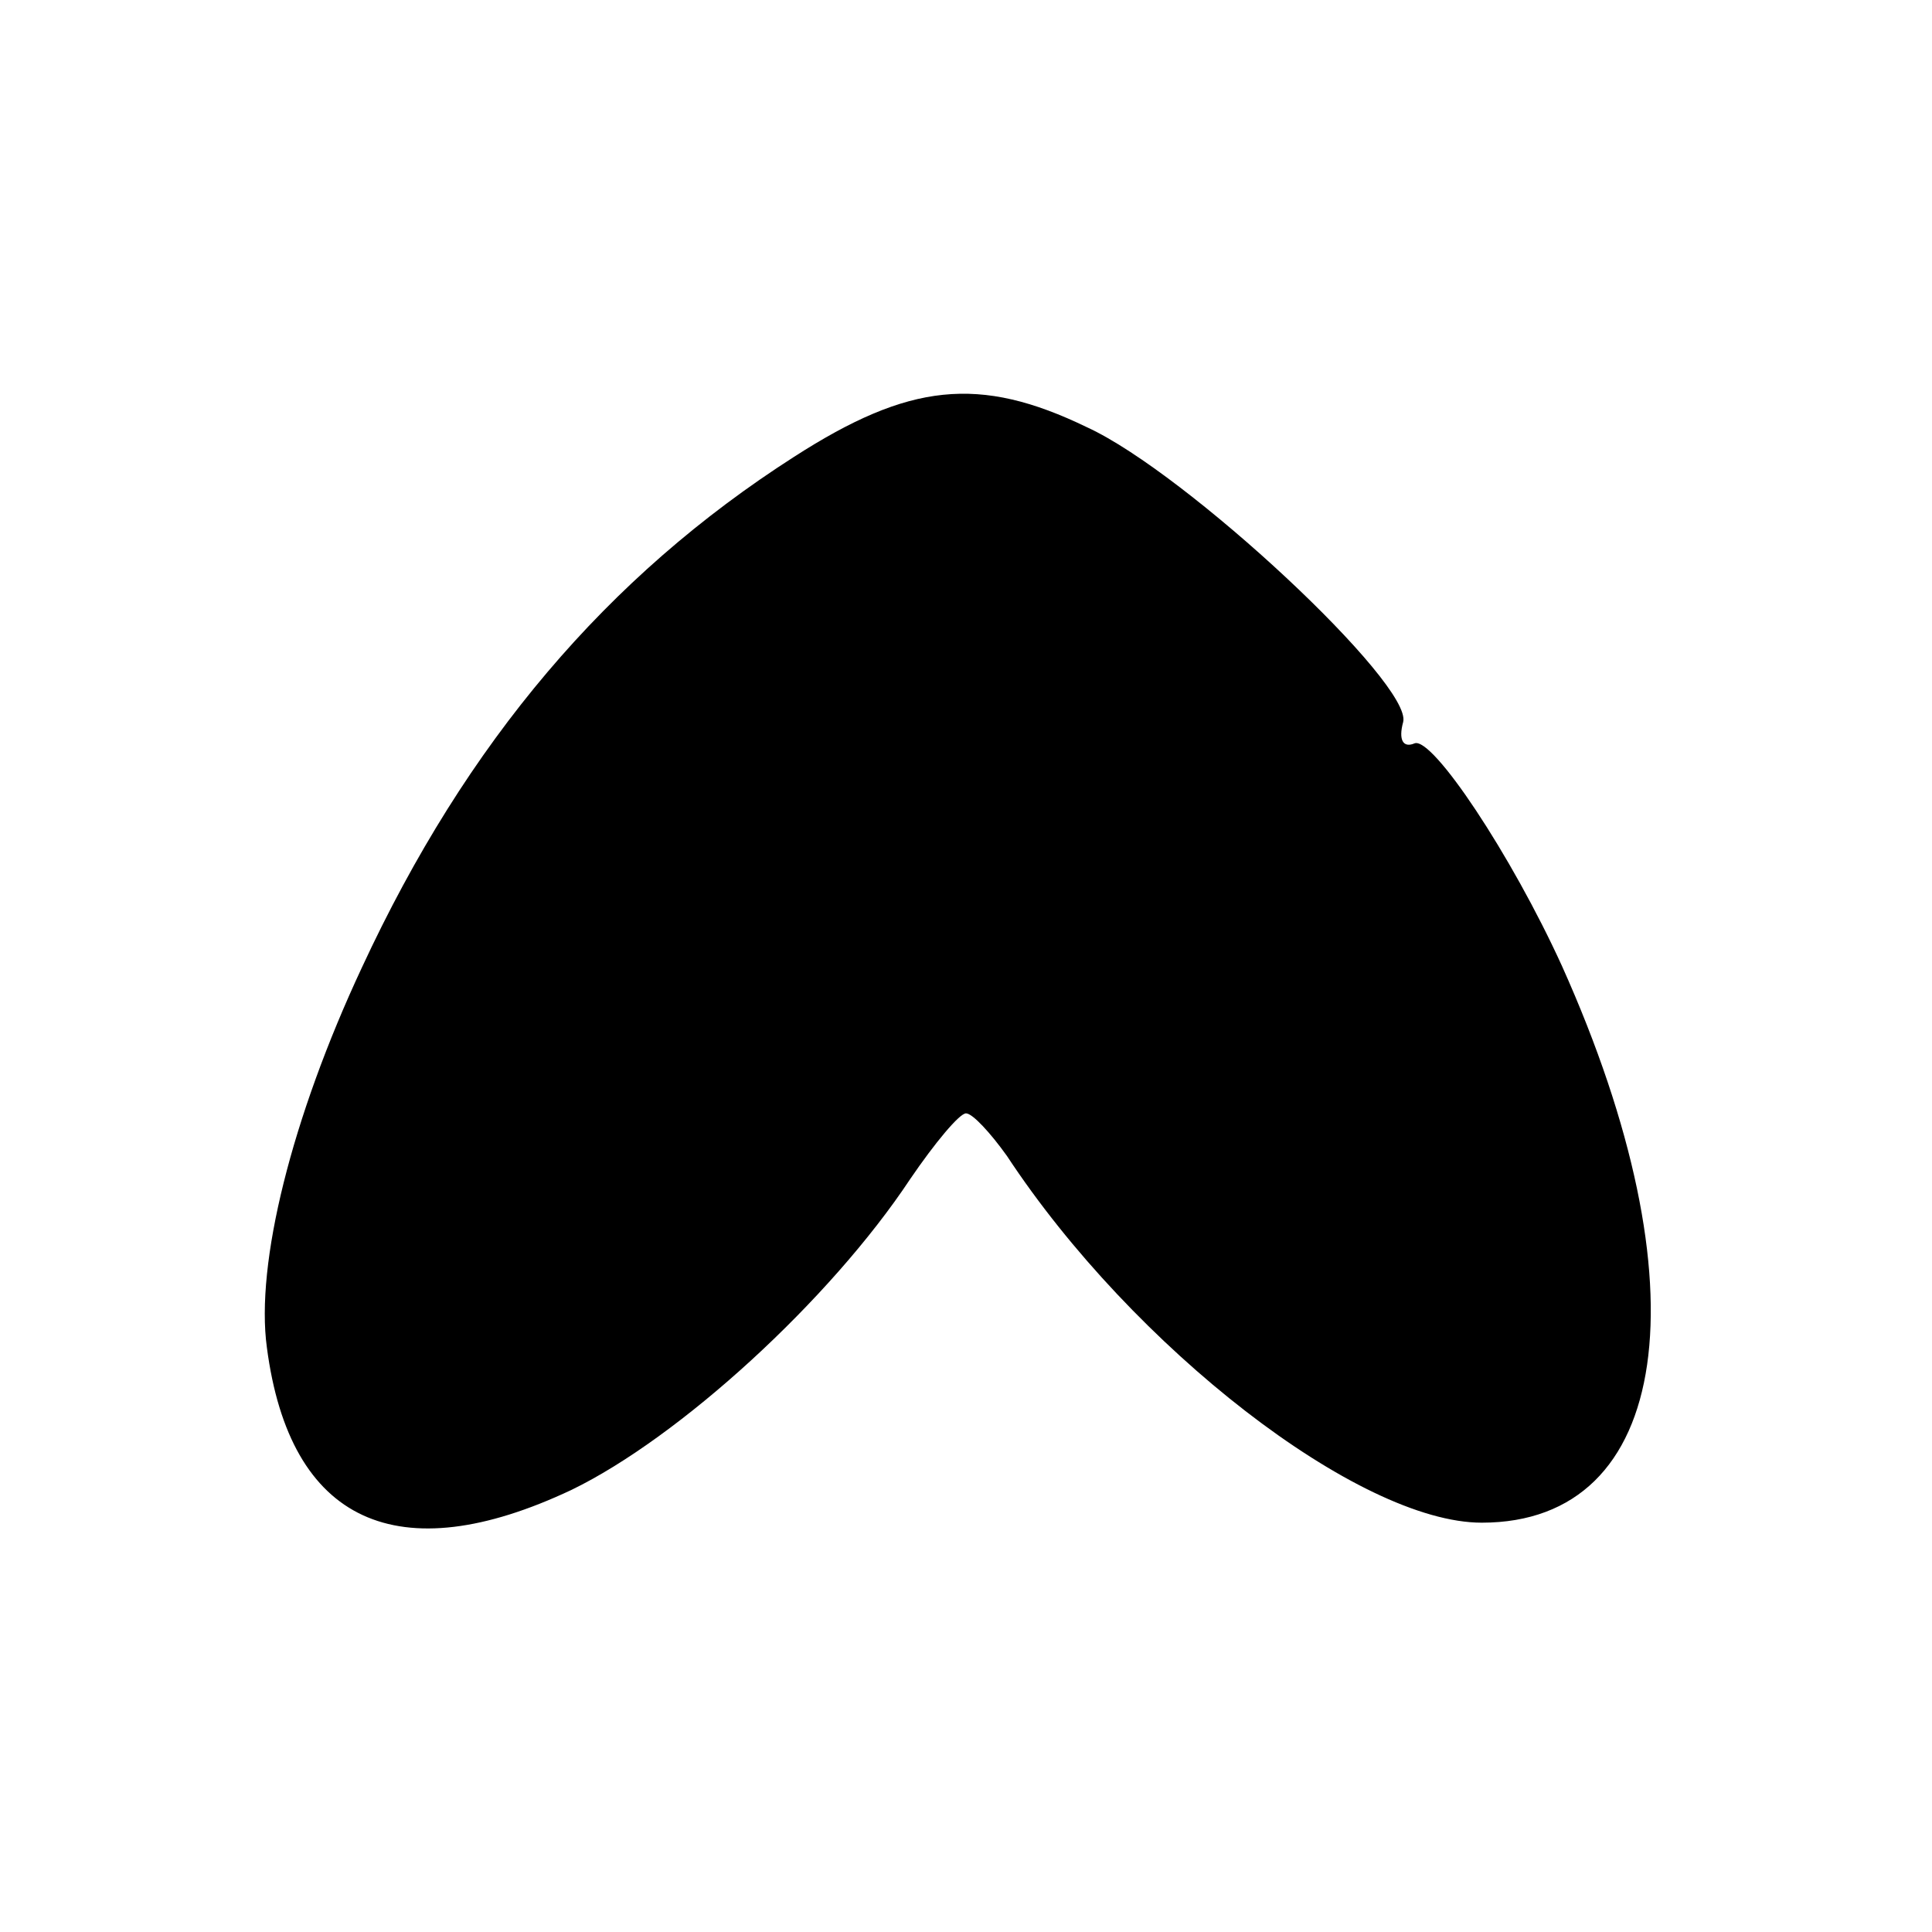
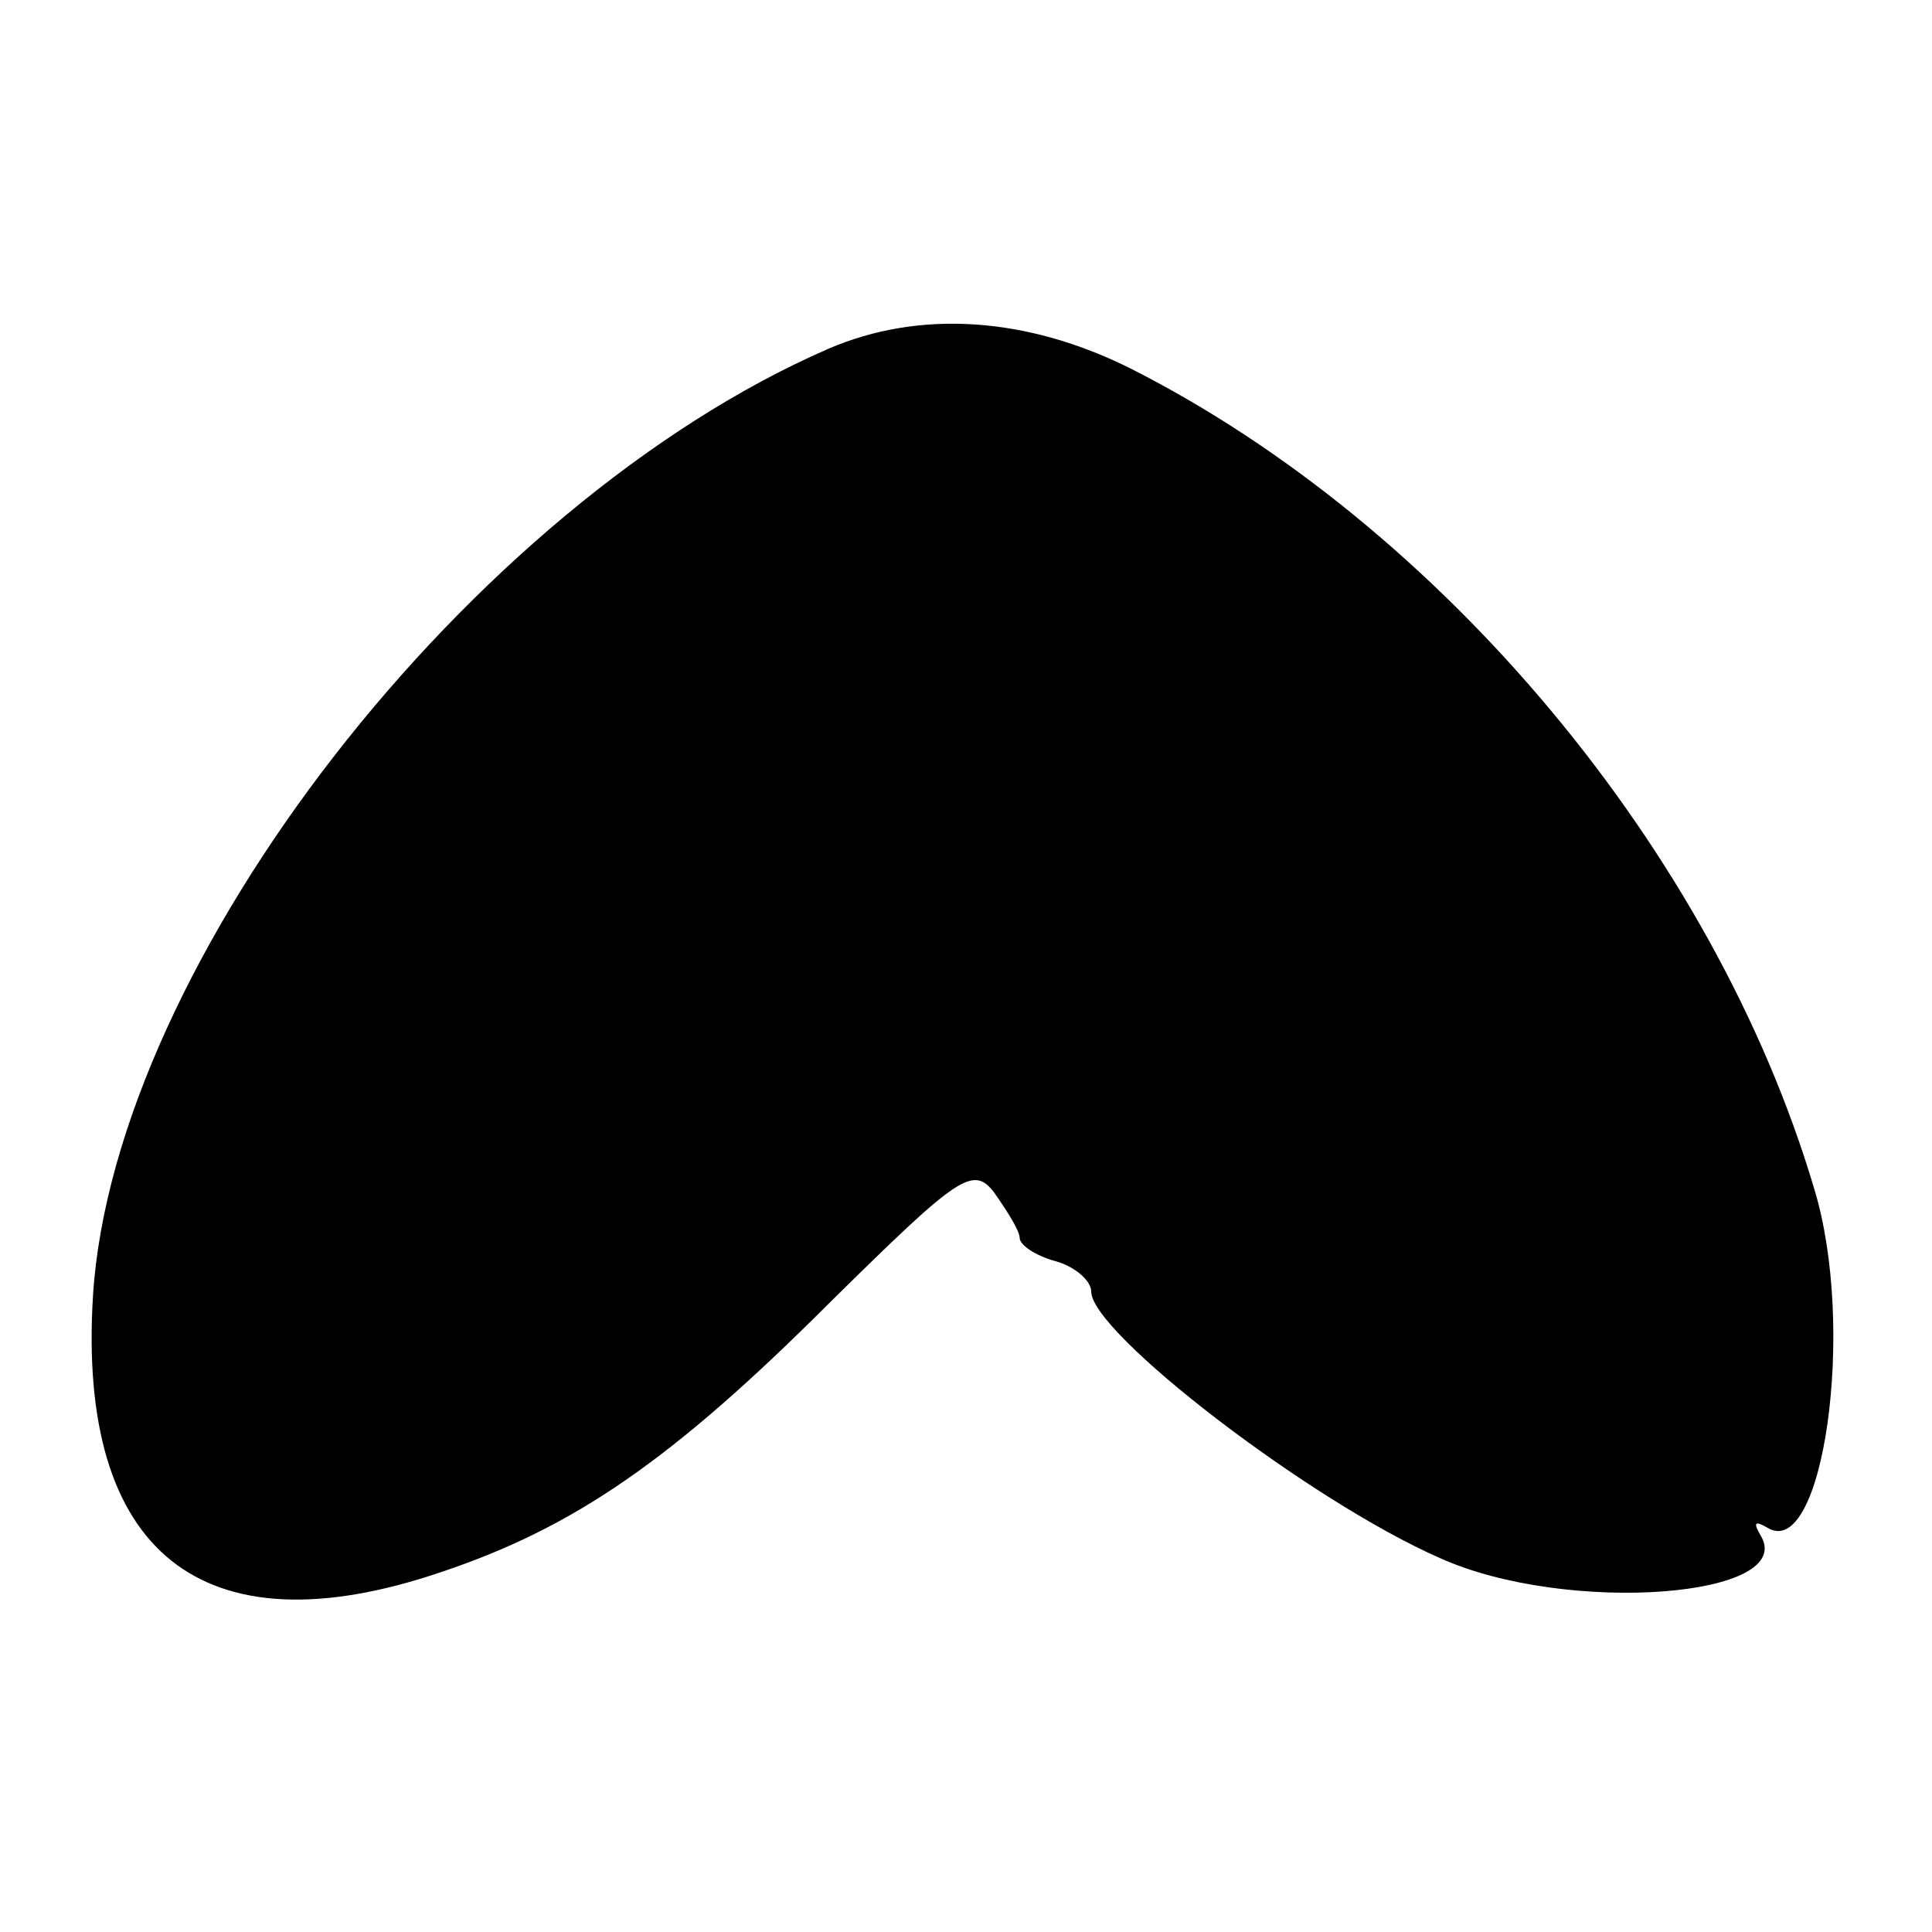
- <svg xmlns="http://www.w3.org/2000/svg" version="1.0" width="118pt" height="118pt" viewBox="0 0 118 118" preserveAspectRatio="xMidYMid meet">
-   <g transform="translate(0,118) scale(0.1,-0.1)" fill="#000000" stroke="none">
-     <path d="M485 901 c-114 -73 -200 -174 -264 -312 -43 -92 -65 -181 -58 -232 14 -107 80 -137 186 -87 66 32 158 116 207 190 15 22 30 40 34 40 4 0 15 -12 25 -26 77 -117 215 -224 290 -224 116 0 137 144 49 340 -31 68 -79 140 -90 136 -7 -3 -10 2 -7 13 6 23 -132 152 -193 180 -66 32 -109 27 -179 -18z" />
+ <svg xmlns="http://www.w3.org/2000/svg" version="1.0" width="108pt" height="108pt" viewBox="0 0 108 108" preserveAspectRatio="xMidYMid meet">
+   <g transform="translate(0,108) scale(0.1,-0.1)" fill="#000000" stroke="none">
+     <path d="M463 885 c-200 -87 -399 -343 -411 -529 -9 -144 61 -200 194 -155 75 25 130 63 218 151 72 71 80 77 92 61 7 -10 14 -21 14 -25 0 -4 9 -10 20 -13 11 -3 20 -11 20 -17 0 -23 122 -117 195 -149 71 -32 201 -22 179 13 -4 7 -3 8 4 4 31 -19 50 112 26 190 -56 188 -208 370 -382 458 -58 29 -118 33 -169 11z" />
  </g>
</svg>
